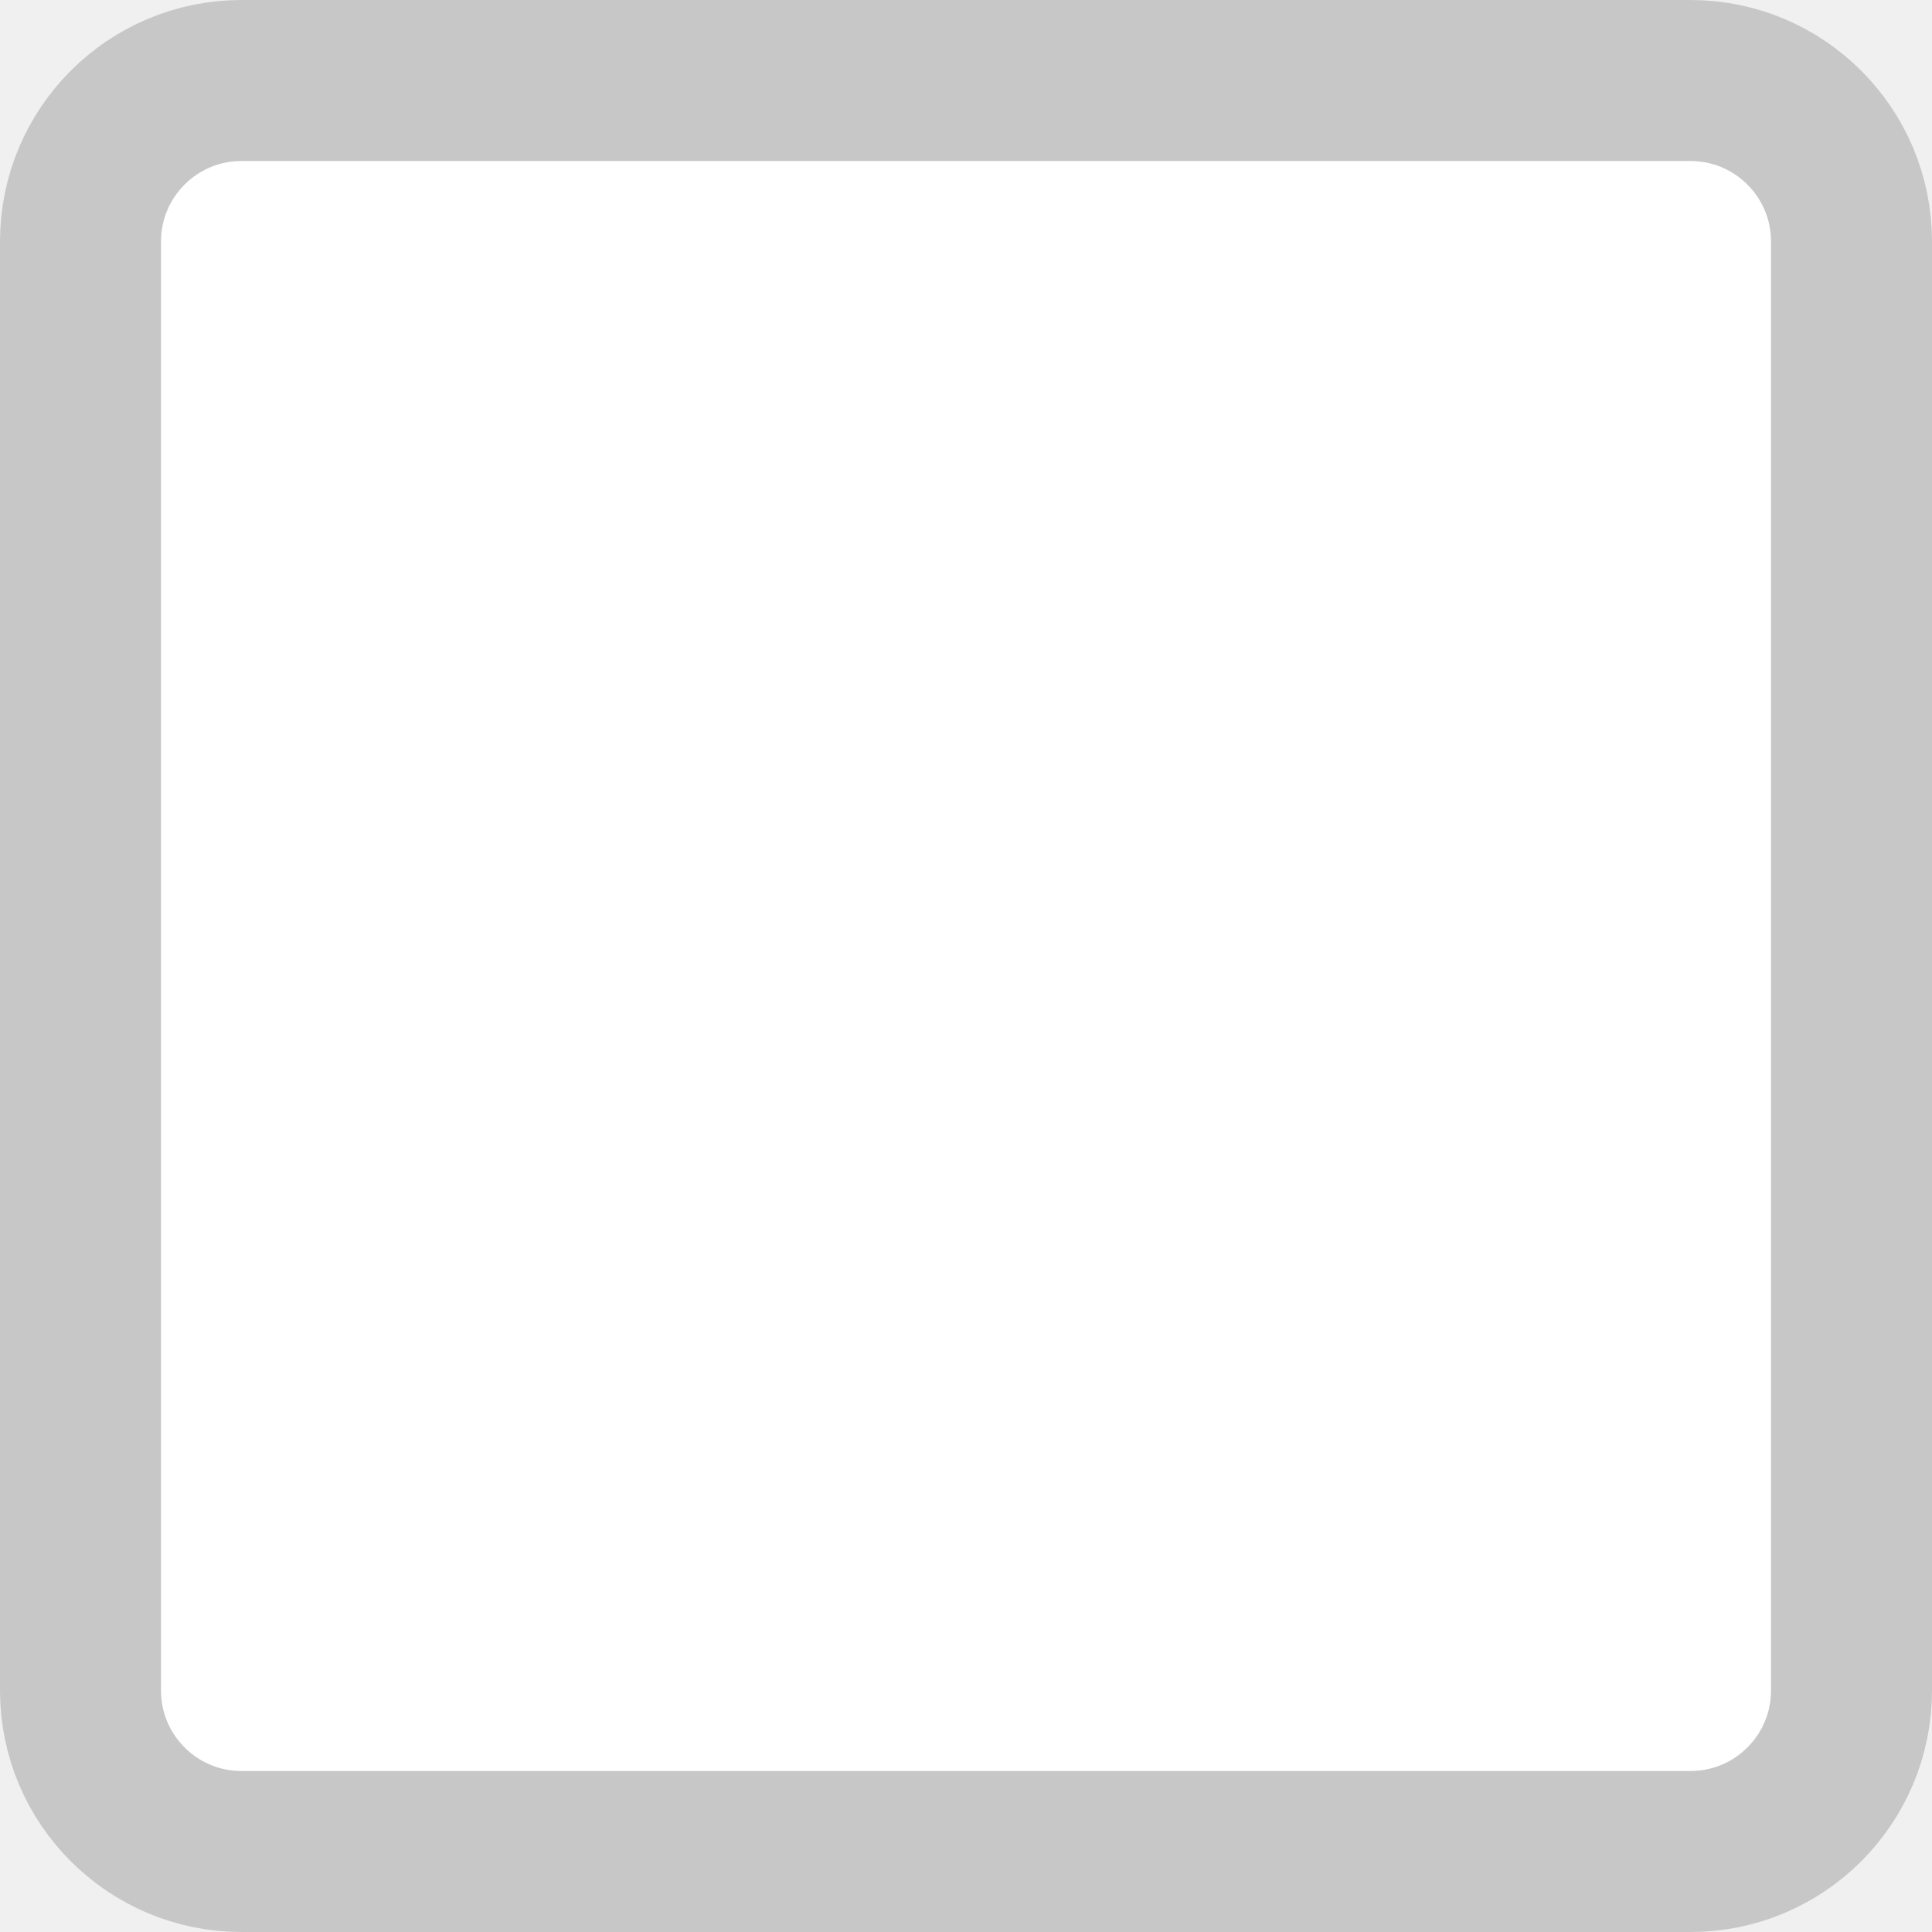
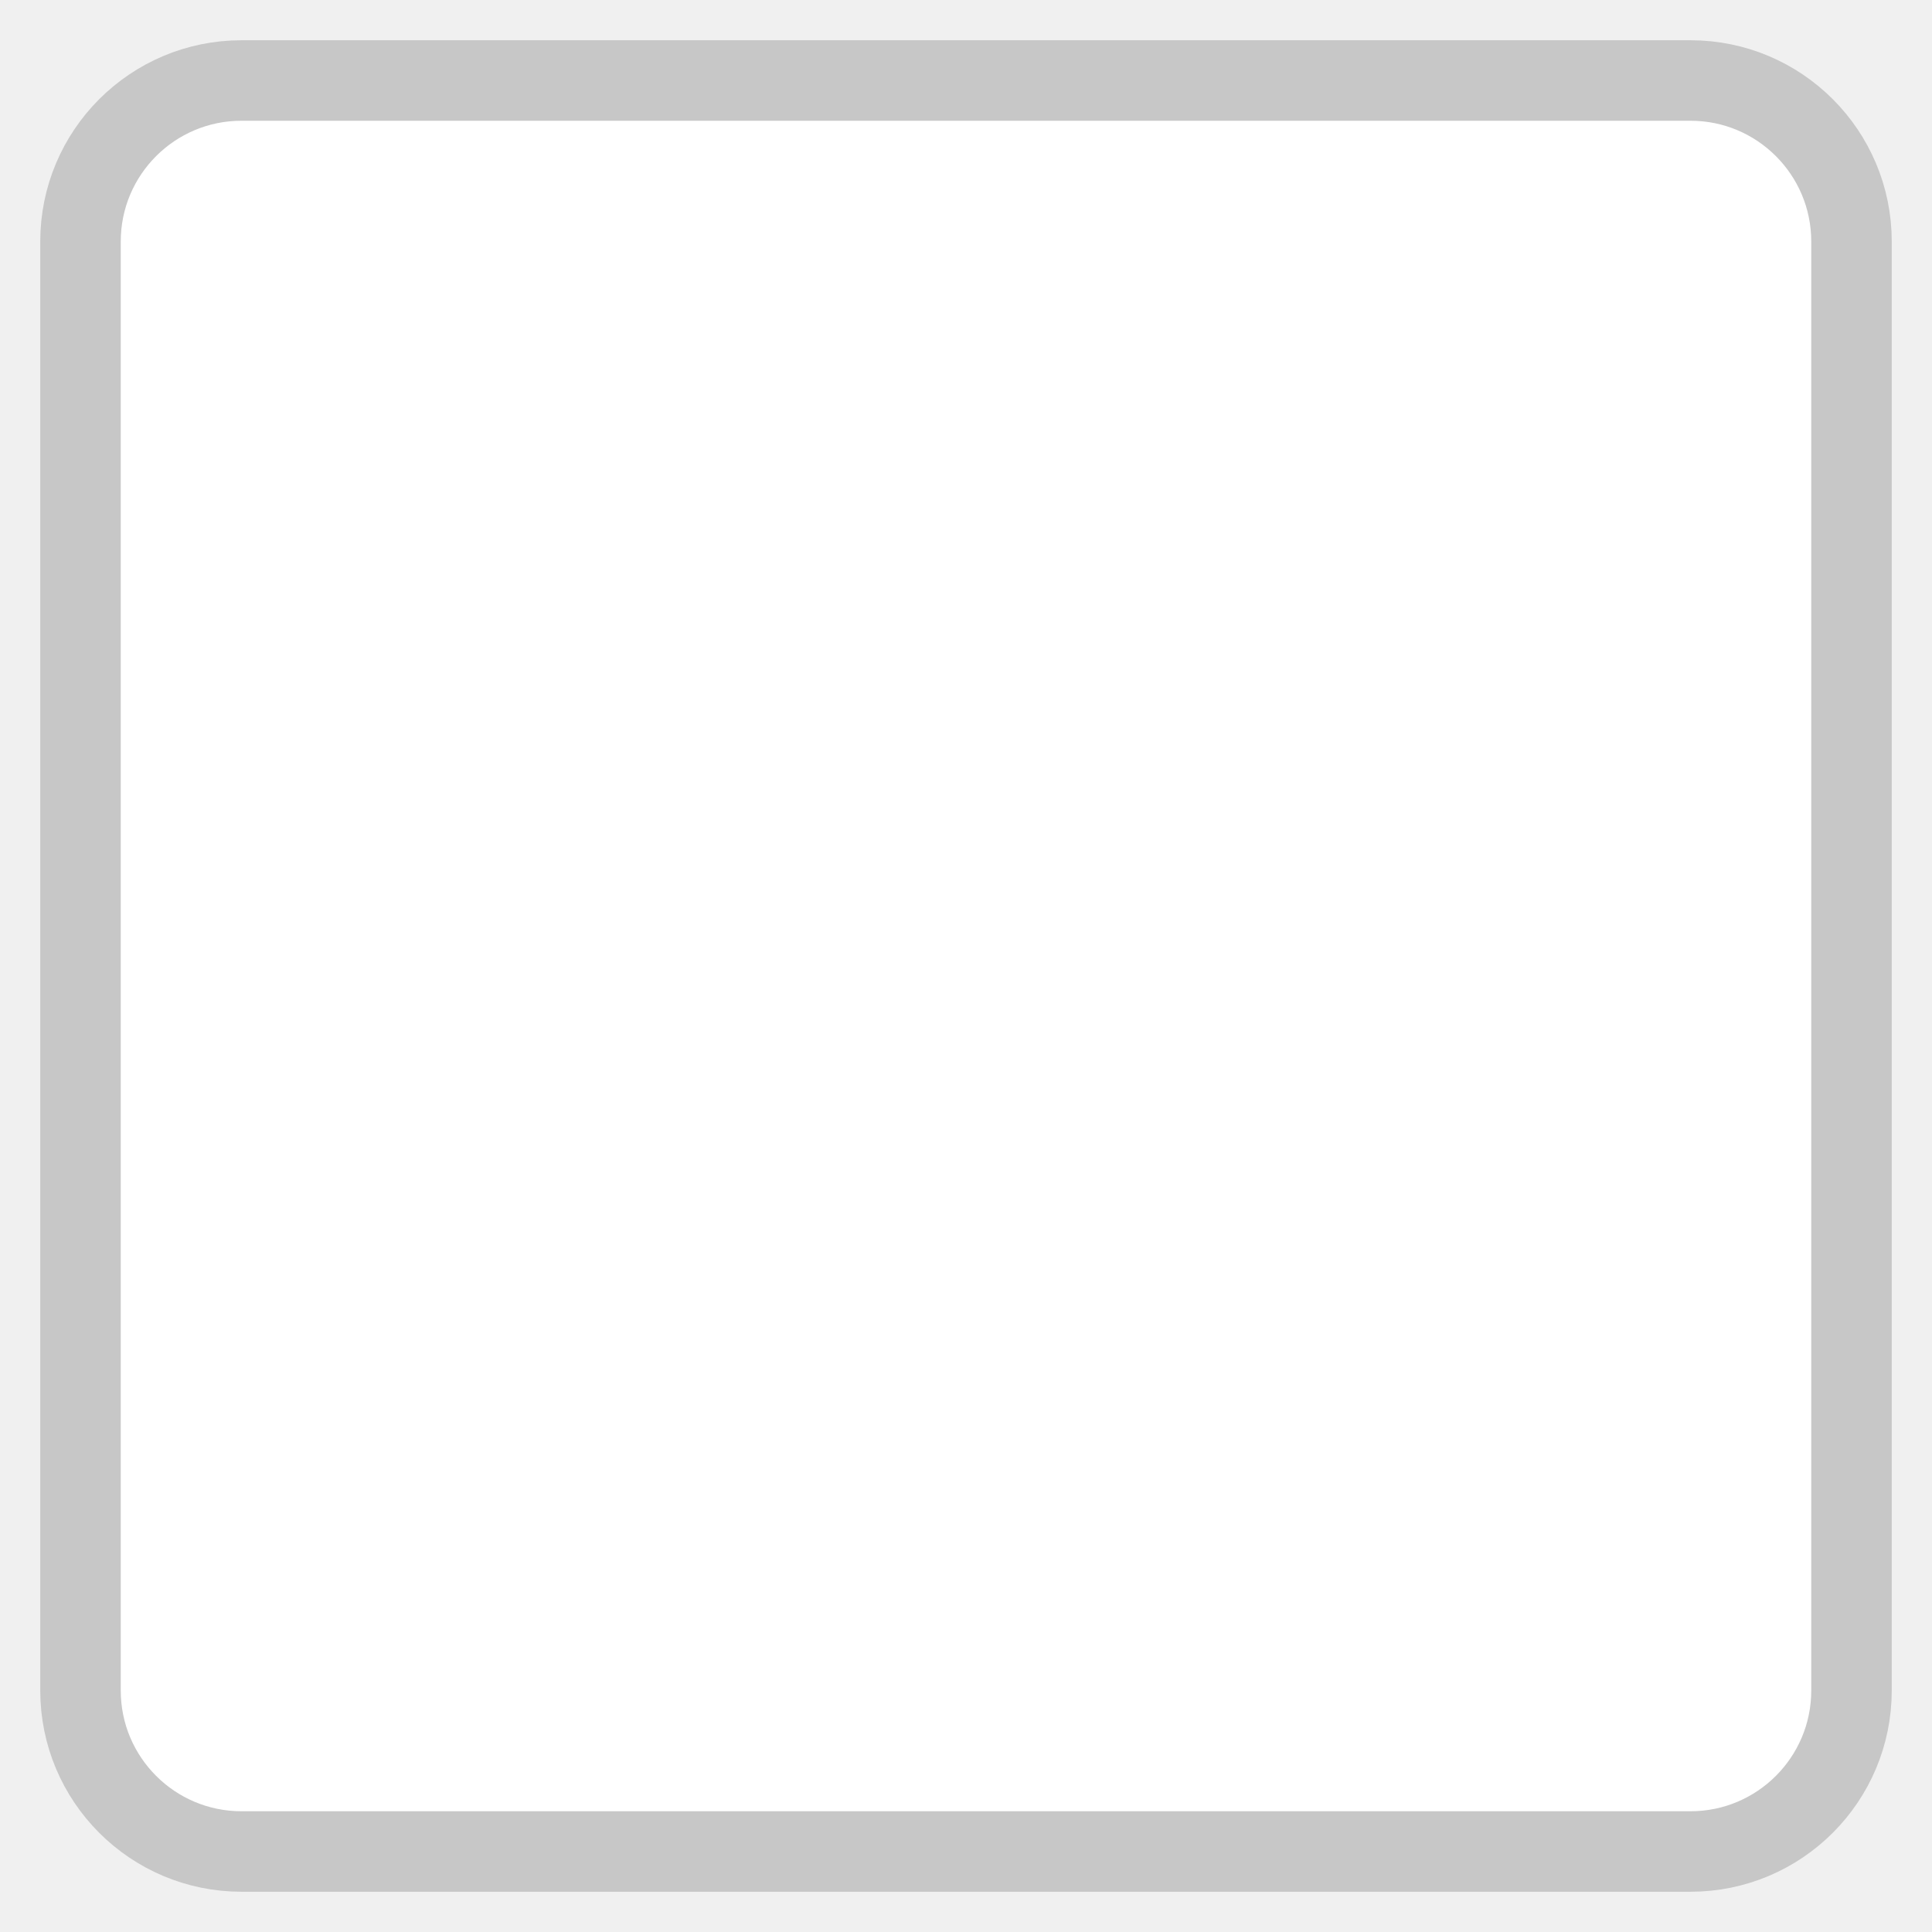
<svg xmlns="http://www.w3.org/2000/svg" width="24px" height="24px" viewBox="0 0 24 24" version="1.1">
  <defs />
  <g id="Checkbox" stroke="none" stroke-width="1" fill="none" fill-rule="evenodd">
-     <rect id="Base" stroke="#C7C7C7" stroke-width="2" fill="#FFFFFF" x="1" y="1" width="22" height="22" rx="2" />
+     <rect id="Base" stroke="#C7C7C7" stroke-width="1" fill="#FFFFFF" x="1" y="1" width="22" height="22" rx="2" />
  </g>
</svg>
